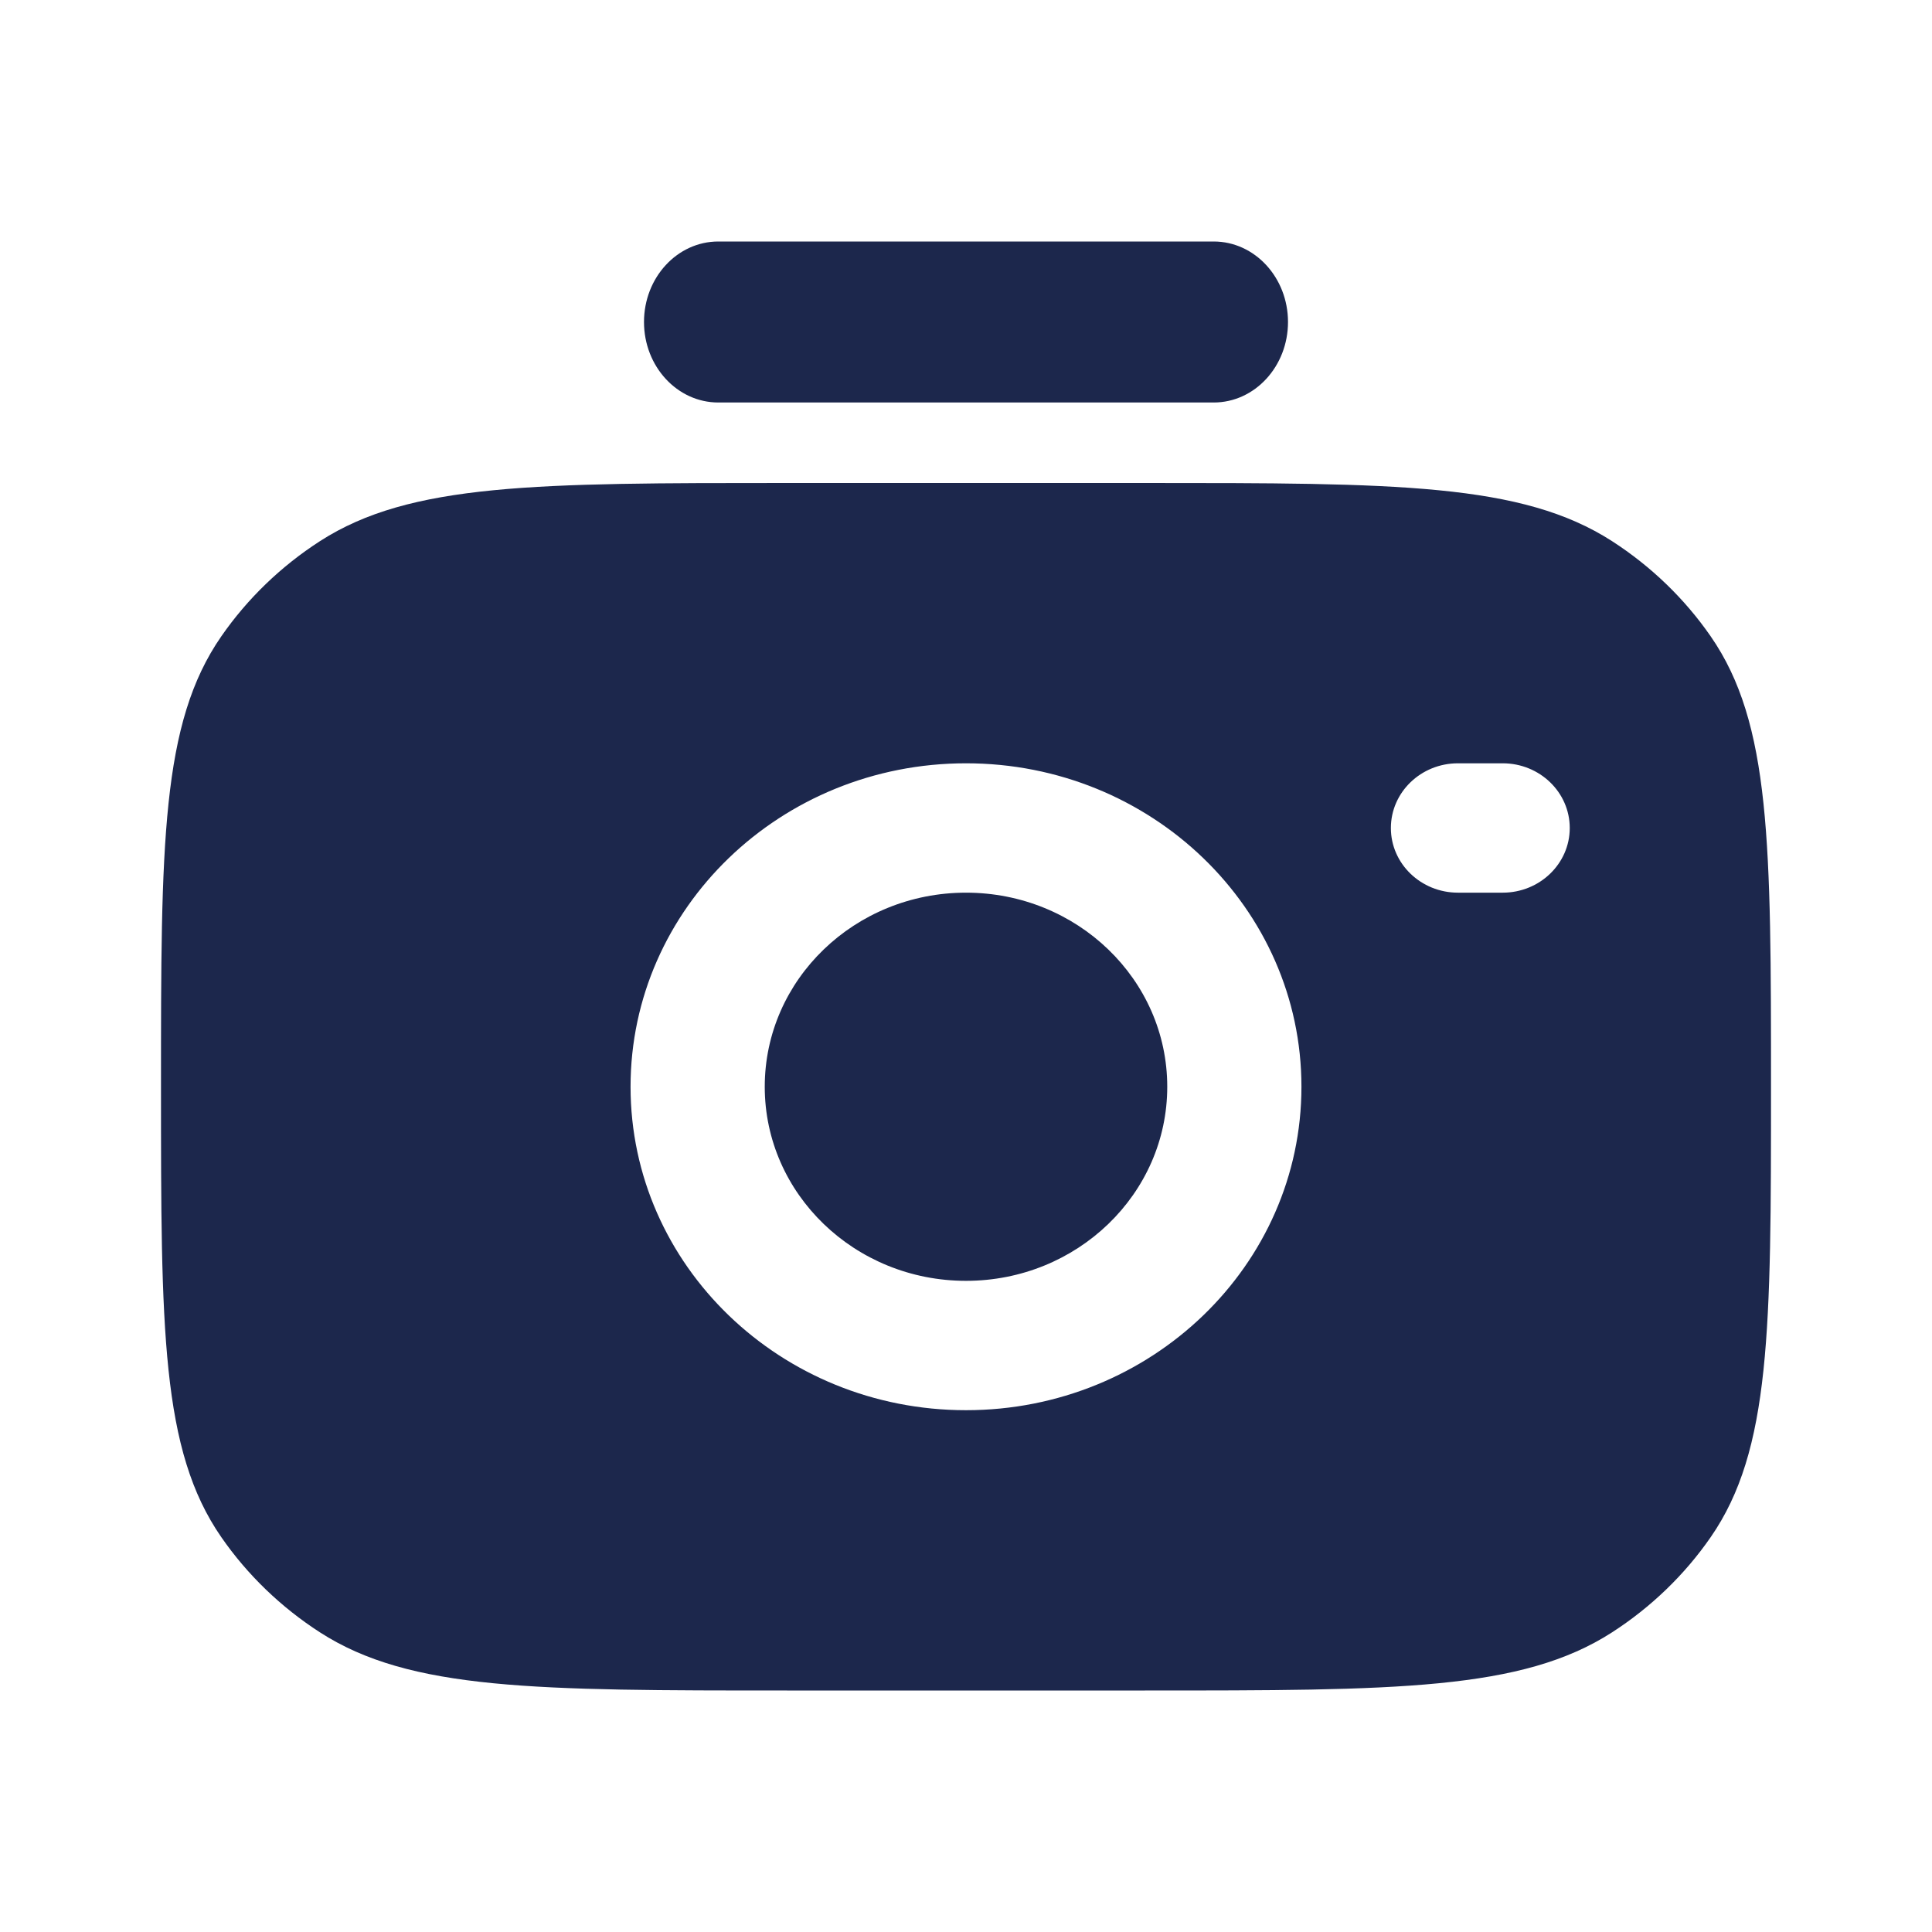
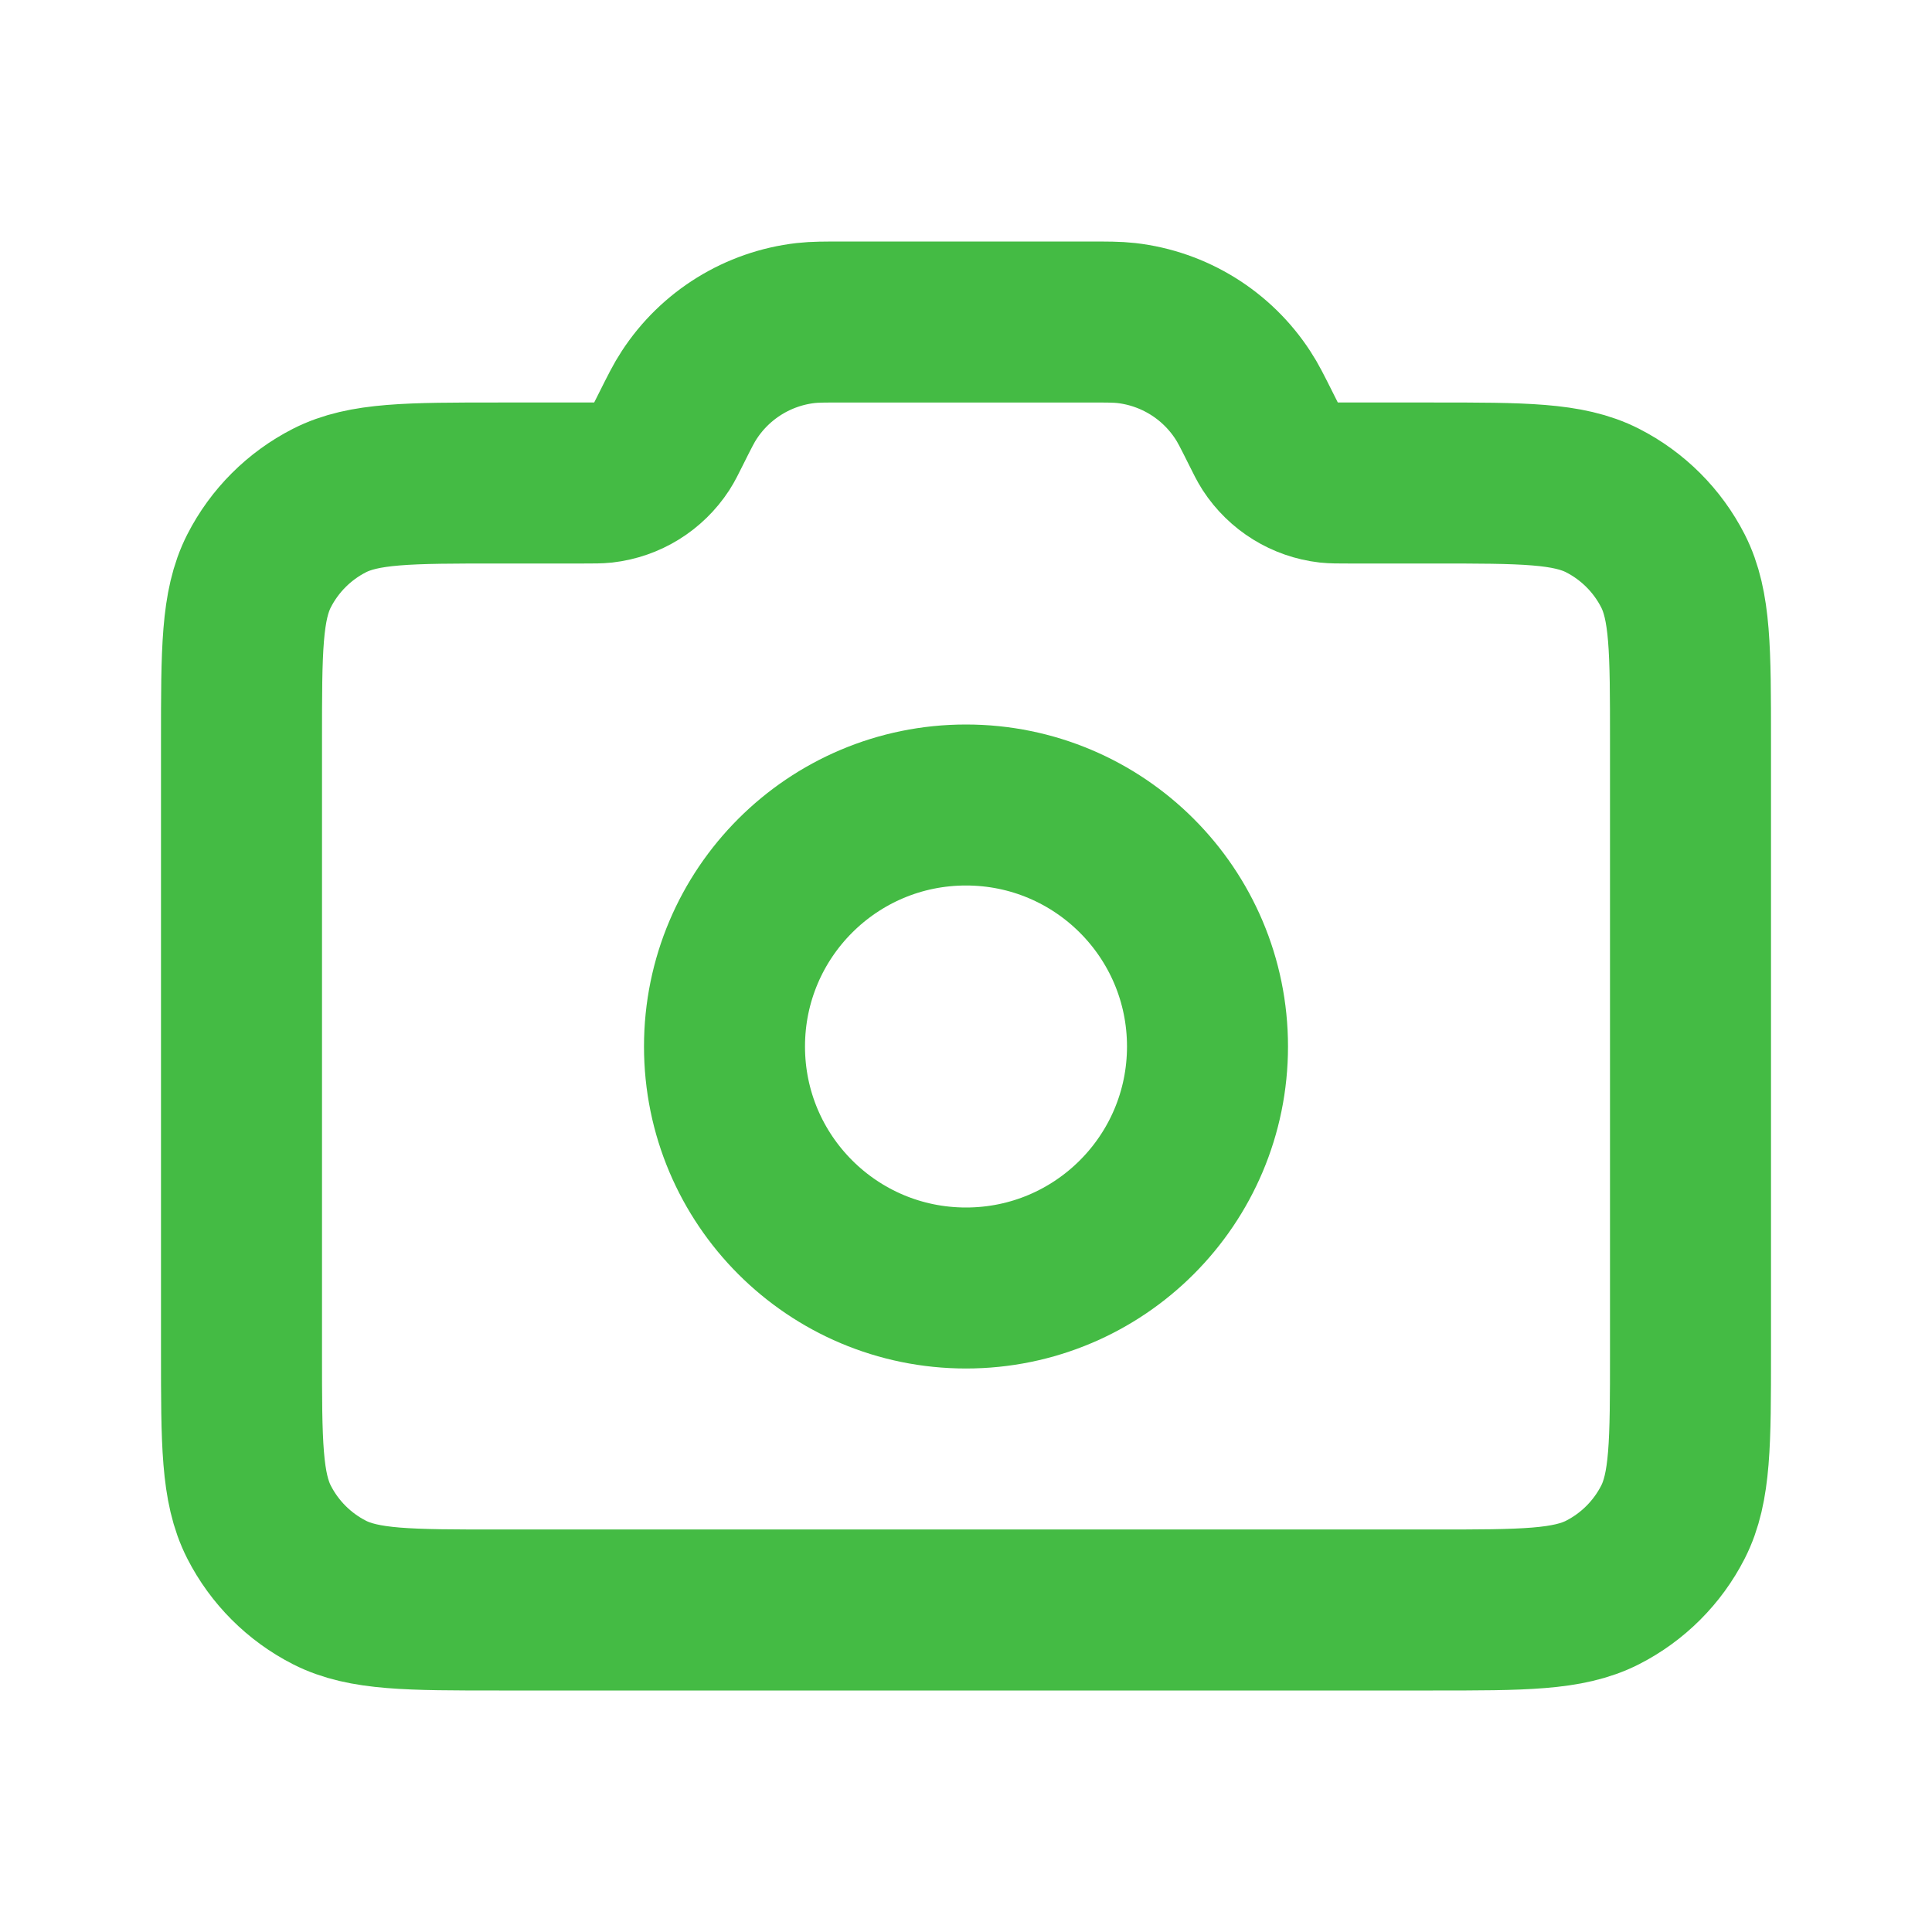
<svg xmlns="http://www.w3.org/2000/svg" width="800px" height="800px" viewBox="0 0 24 24" fill="none">
-   <path fill-rule="evenodd" clip-rule="evenodd" d="M8 4C8 3.448 8.413 3 8.923 3H15.077C15.587 3 16 3.448 16 4C16 4.552 15.587 5 15.077 5H8.923C8.413 5 8 4.552 8 4Z" fill="#1C274C" />
-   <path fill-rule="evenodd" clip-rule="evenodd" d="M9.778 21H14.222C17.343 21 18.904 21 20.025 20.278C20.51 19.965 20.927 19.563 21.251 19.095C22 18.014 22 16.509 22 13.5C22 10.49 22 8.986 21.251 7.905C20.927 7.437 20.51 7.035 20.025 6.722C18.904 6 17.343 6 14.222 6H9.778C6.657 6 5.096 6 3.975 6.722C3.49 7.035 3.073 7.437 2.749 7.905C2 8.985 2 10.49 2 13.498L2 13.5C2 16.509 2 18.014 2.749 19.095C3.073 19.563 3.49 19.965 3.975 20.278C5.096 21 6.657 21 9.778 21ZM7.833 13.5C7.833 11.281 9.699 9.482 12 9.482C14.301 9.482 16.167 11.281 16.167 13.5C16.167 15.719 14.301 17.518 12 17.518C9.699 17.518 7.833 15.719 7.833 13.5ZM9.5 13.5C9.5 12.168 10.619 11.089 12 11.089C13.381 11.089 14.5 12.168 14.5 13.5C14.5 14.831 13.381 15.911 12 15.911C10.619 15.911 9.5 14.831 9.5 13.5ZM18.111 9.482C17.651 9.482 17.278 9.842 17.278 10.286C17.278 10.729 17.651 11.089 18.111 11.089H18.667C19.127 11.089 19.5 10.729 19.5 10.286C19.5 9.842 19.127 9.482 18.667 9.482H18.111Z" fill="#1C274C" />
+   <path d="M12 16C13.657 16 15 14.657 15 13C15 11.343 13.657 10 12 10C10.343 10 9 11.343 9 13C9 14.657 10.343 16 12 16Z" stroke="#44bb44" stroke-width="2" stroke-linecap="round" stroke-linejoin="round" />
+   <path d="M3 16.8V9.2C3 8.08 3 7.52 3.218 7.092C3.41 6.716 3.716 6.41 4.092 6.218C4.52 6 5.08 6 6.2 6H7.255C7.378 6 7.439 6 7.496 5.994C7.792 5.96 8.057 5.796 8.22 5.546C8.251 5.498 8.278 5.443 8.333 5.333C8.443 5.113 8.498 5.003 8.561 4.908C8.886 4.409 9.417 4.081 10.008 4.013C10.122 4 10.245 4 10.491 4H13.509C13.755 4 13.878 4 13.992 4.013C14.583 4.081 15.114 4.409 15.439 4.908C15.502 5.003 15.557 5.113 15.667 5.333C15.722 5.443 15.749 5.498 15.78 5.546C15.943 5.796 16.208 5.96 16.504 5.994C16.561 6 16.622 6 16.745 6H17.8C18.92 6 19.48 6 19.908 6.218C20.284 6.41 20.59 6.716 20.782 7.092C21 7.52 21 8.08 21 9.2V16.8C21 17.92 21 18.48 20.782 18.908C20.59 19.284 20.284 19.59 19.908 19.782C19.48 20 18.92 20 17.8 20H6.2C5.08 20 4.52 20 4.092 19.782C3.716 19.59 3.41 19.284 3.218 18.908C3 18.48 3 17.92 3 16.8Z" stroke="#44bb44" stroke-width="2" stroke-linecap="round" stroke-linejoin="round" />
</svg>
